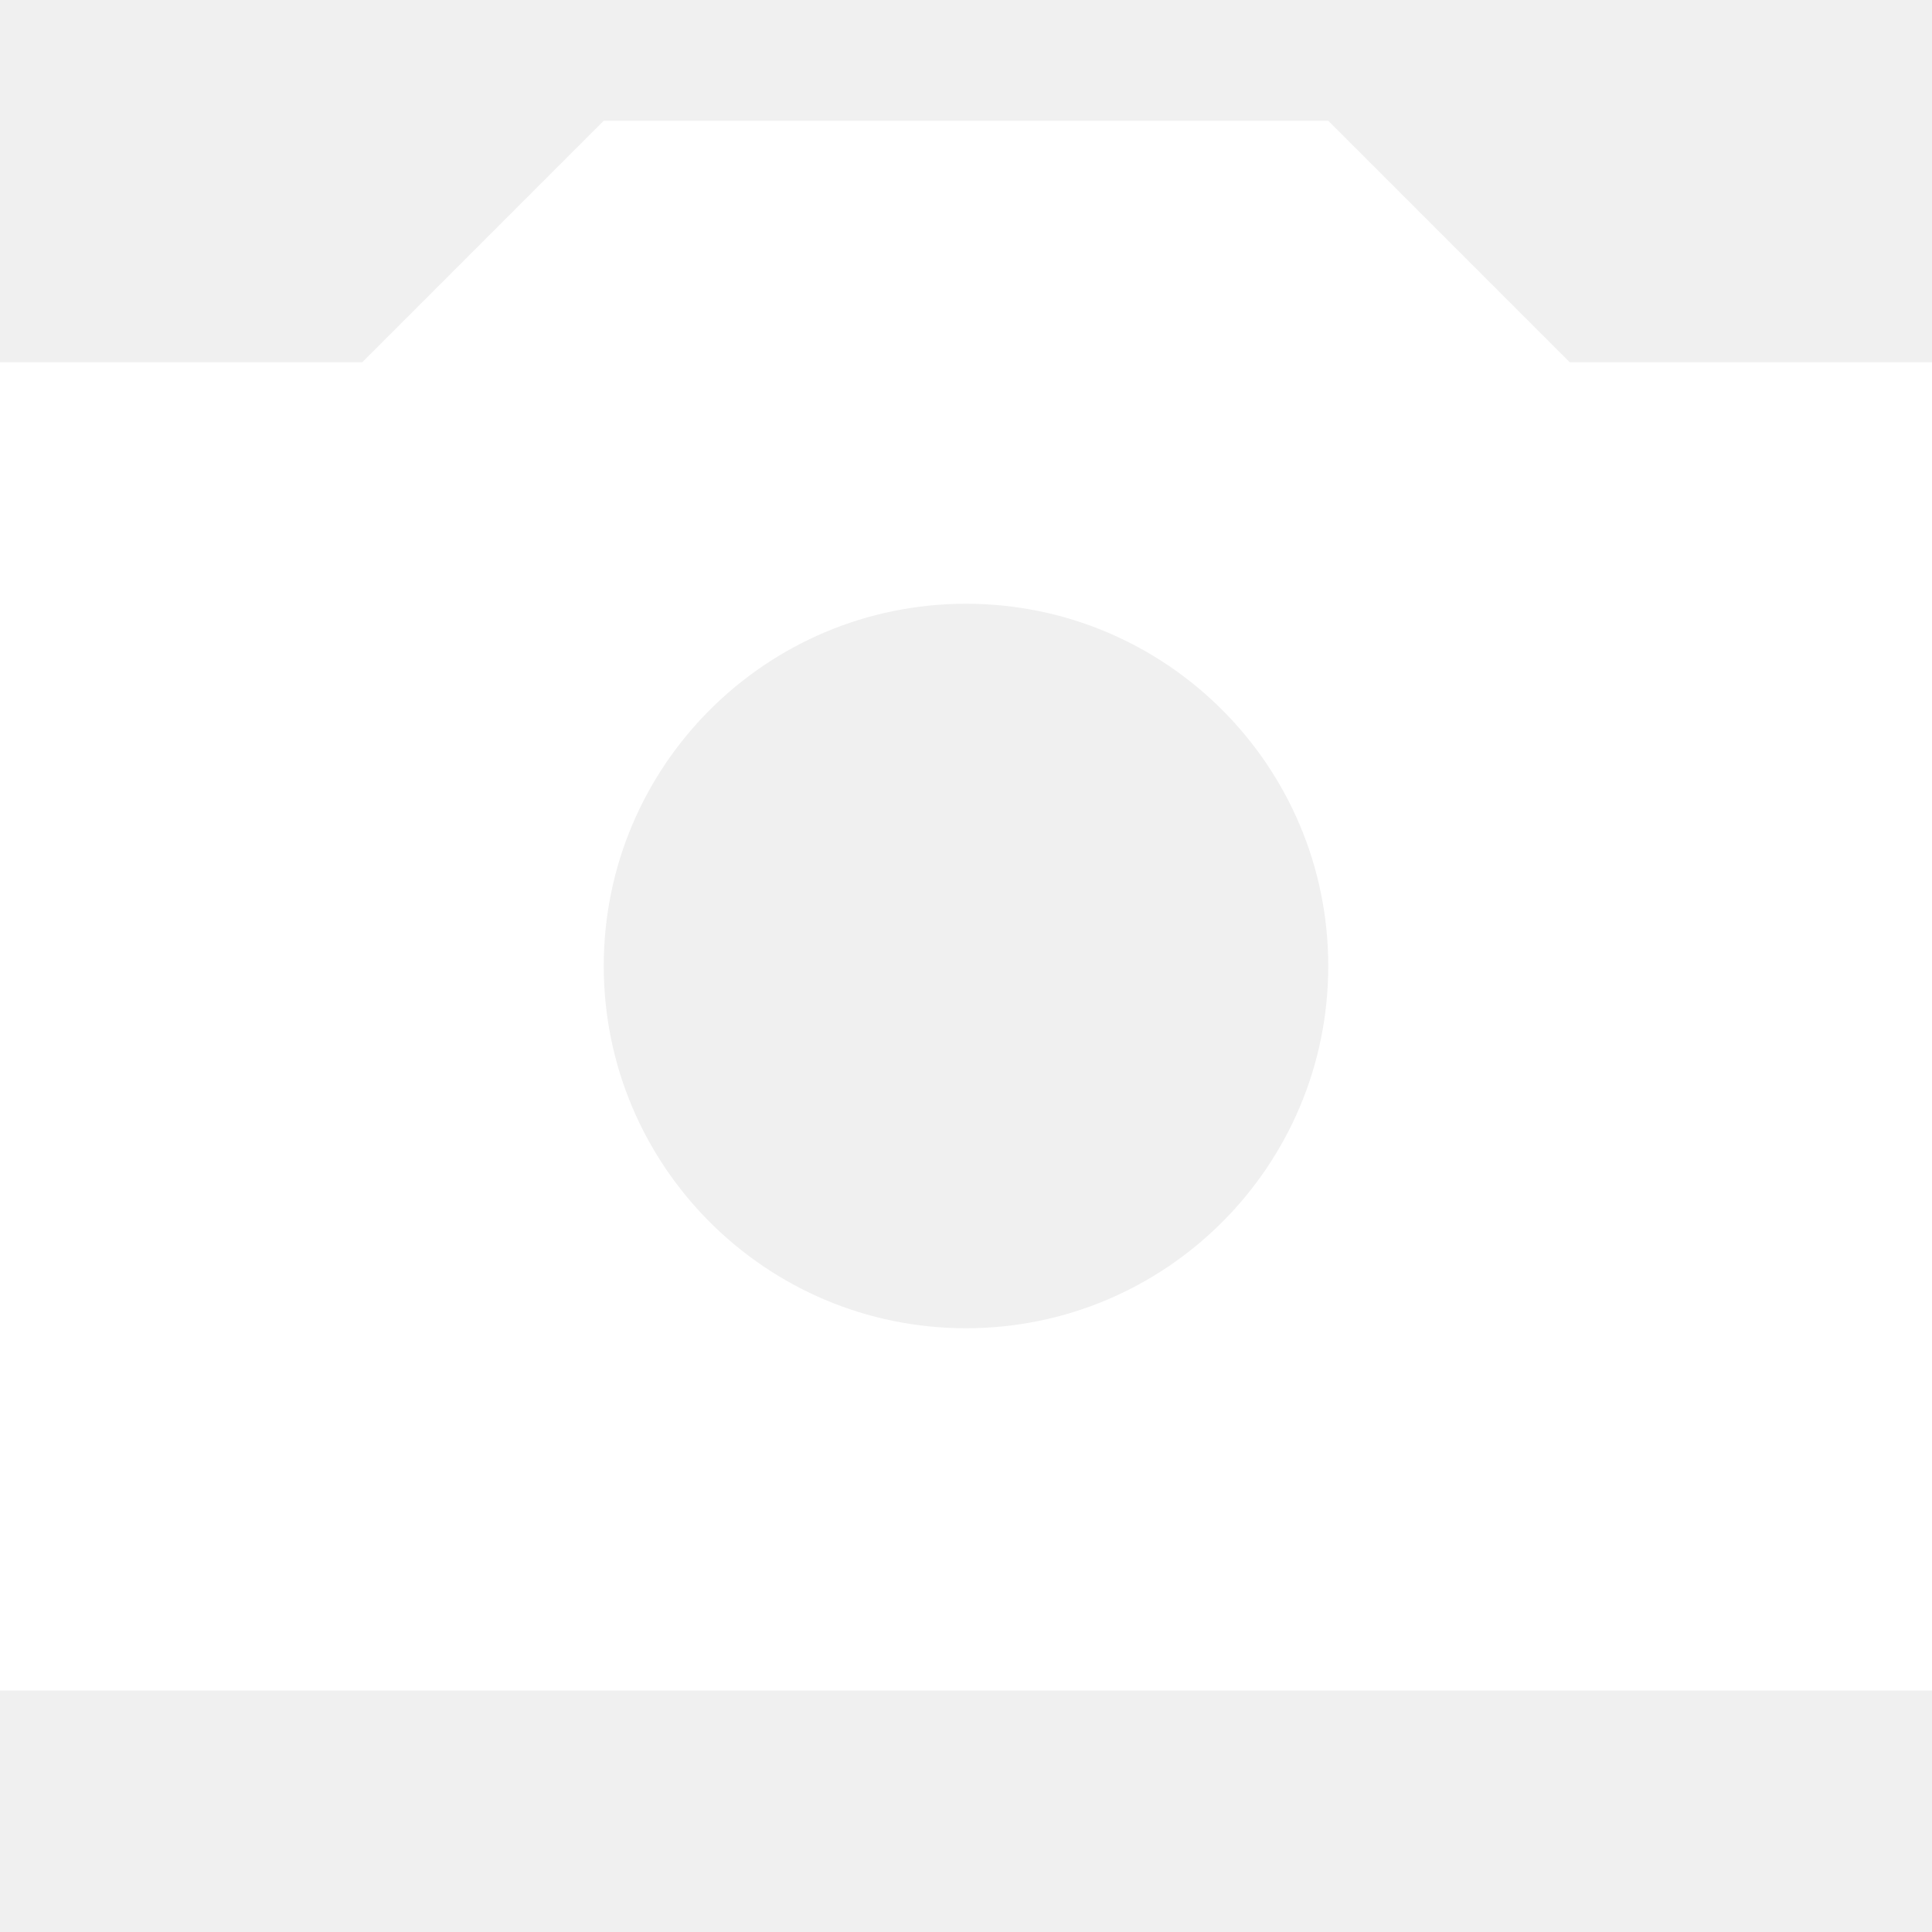
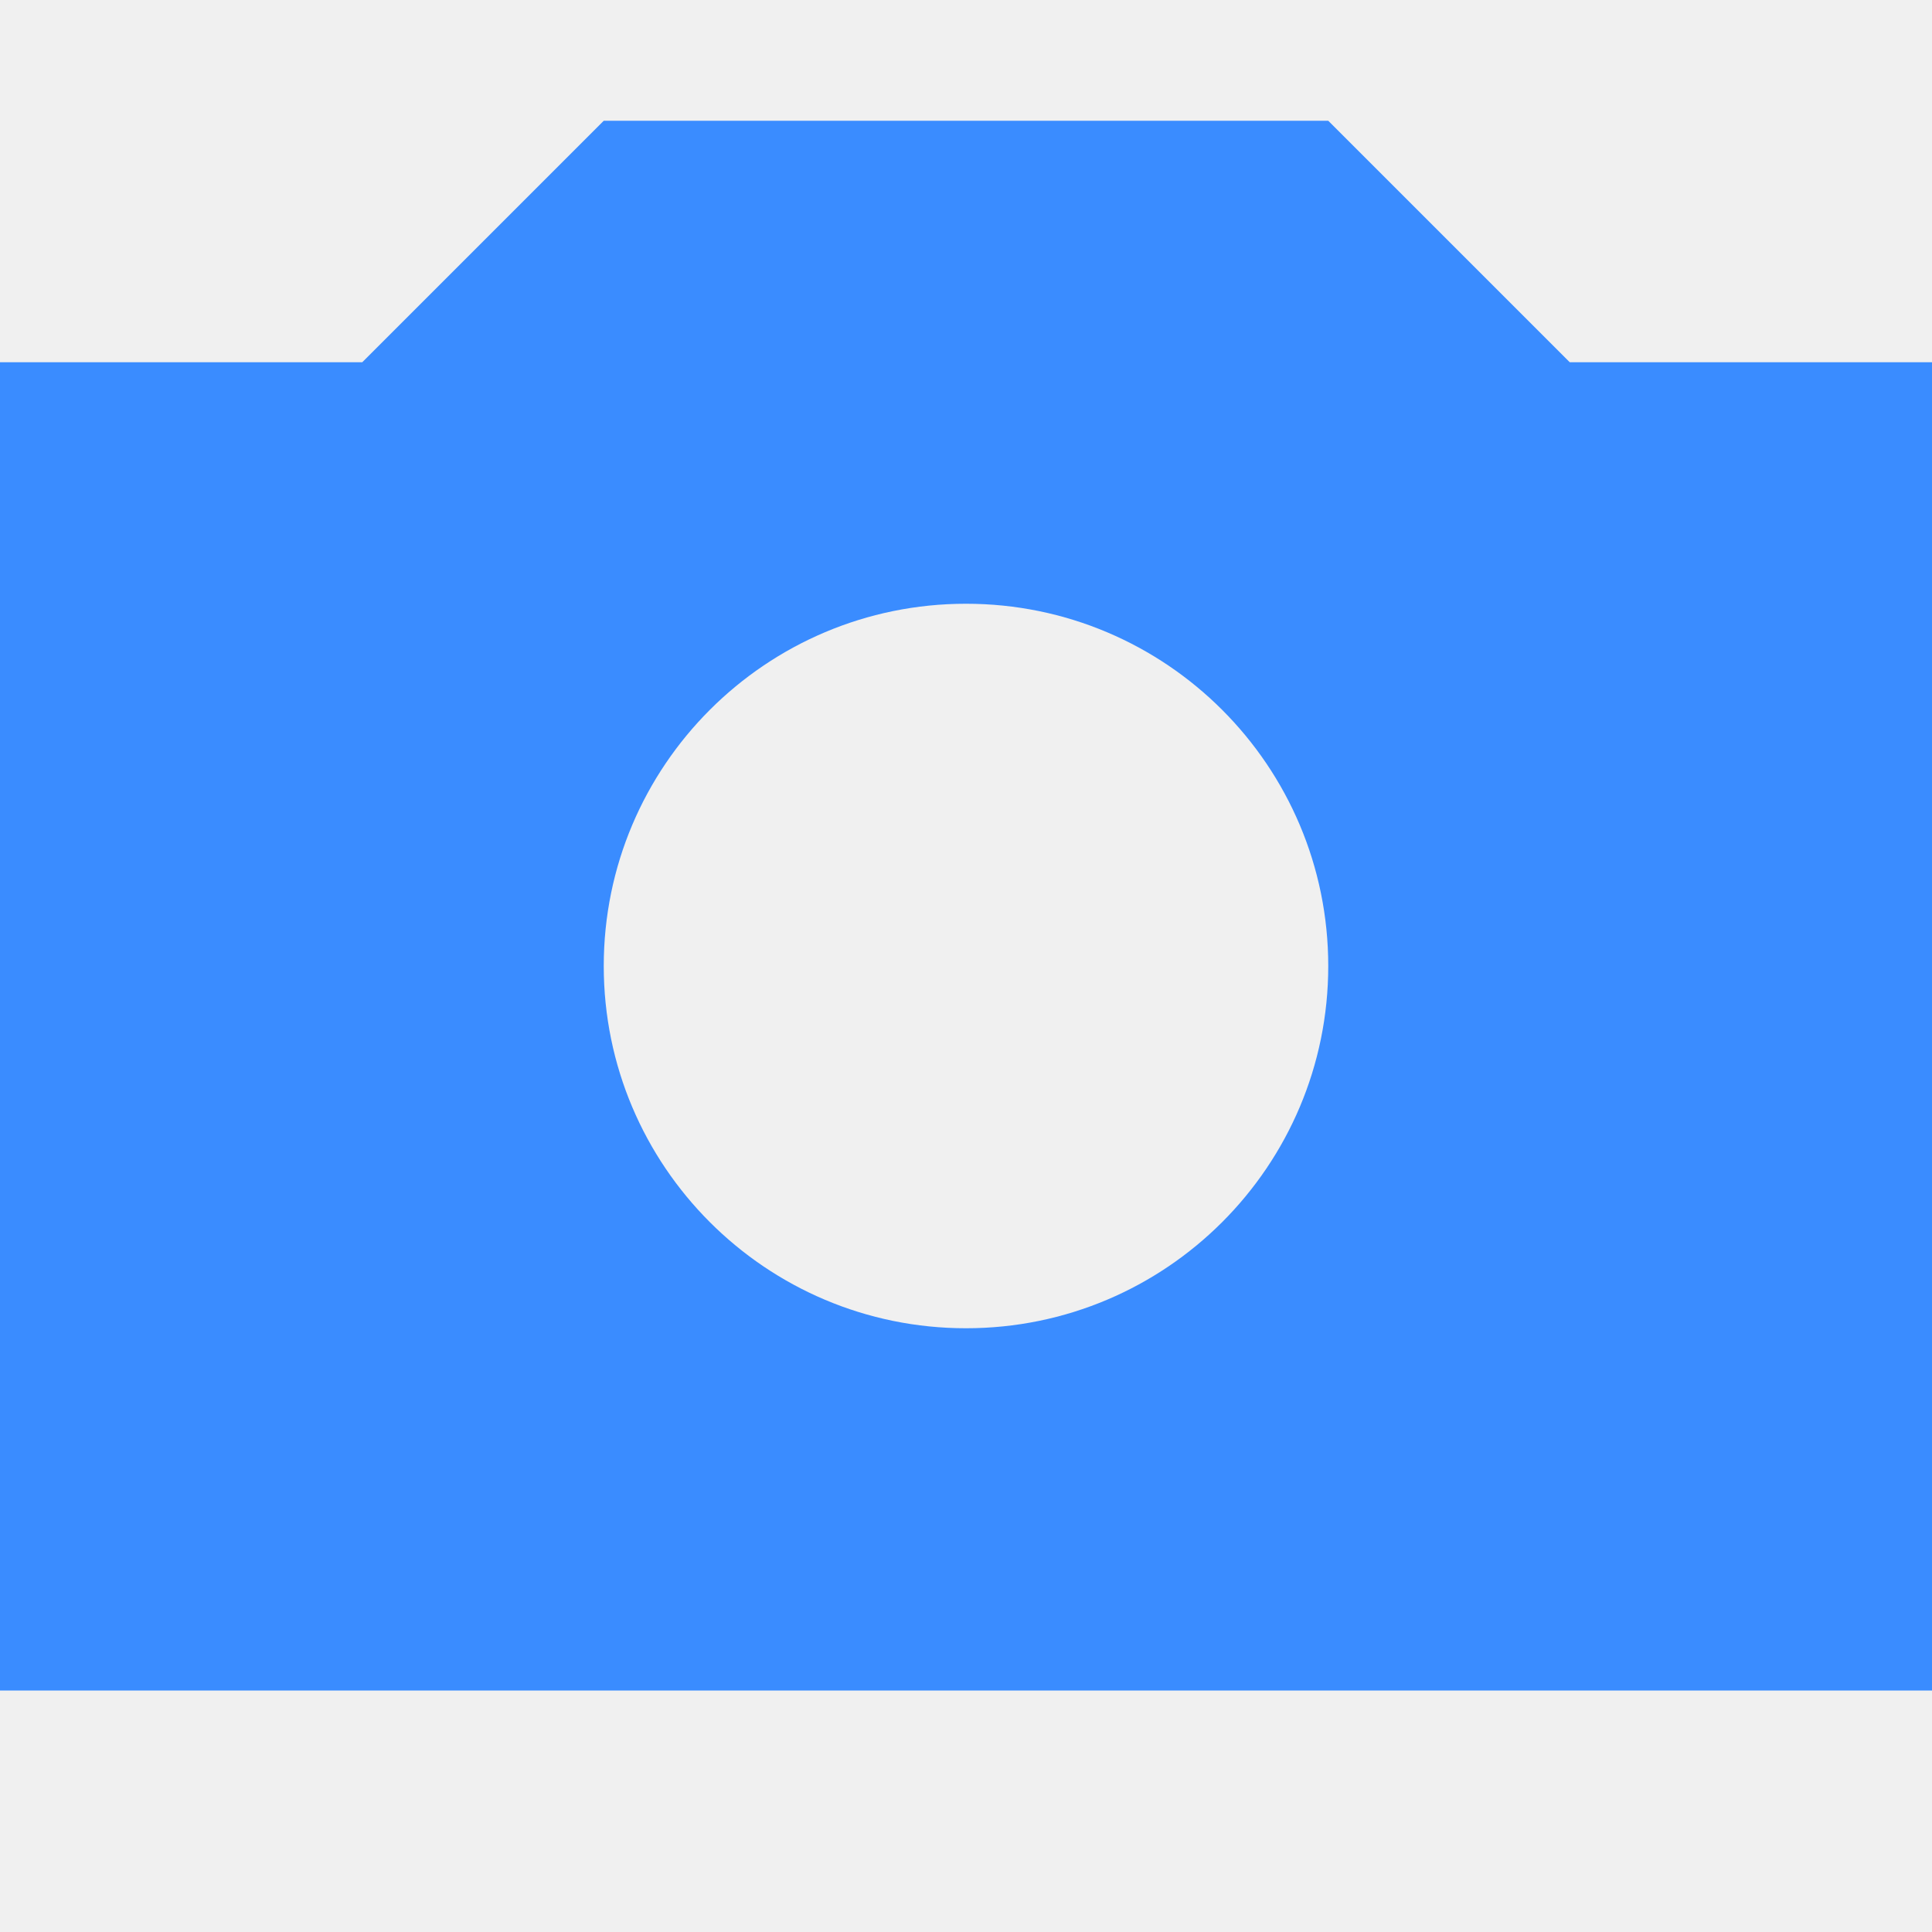
<svg xmlns="http://www.w3.org/2000/svg" fill="none" viewBox="0 0 16 16">
-   <path id="SVGRepo_iconCarrier" fill="#fff" fill-rule="evenodd" d="M3 3H0v11h16V3h-3l-2-2H5zm5 8a3 3 0 1 0 0-6 3 3 0 0 0 0 6" clip-rule="evenodd" />
+   <path id="SVGRepo_iconCarrier" fill="#3A8CFF" fill-rule="evenodd" d="M3 3H0v11h16V3h-3l-2-2H5zm5 8a3 3 0 1 0 0-6 3 3 0 0 0 0 6" clip-rule="evenodd" />
</svg>
